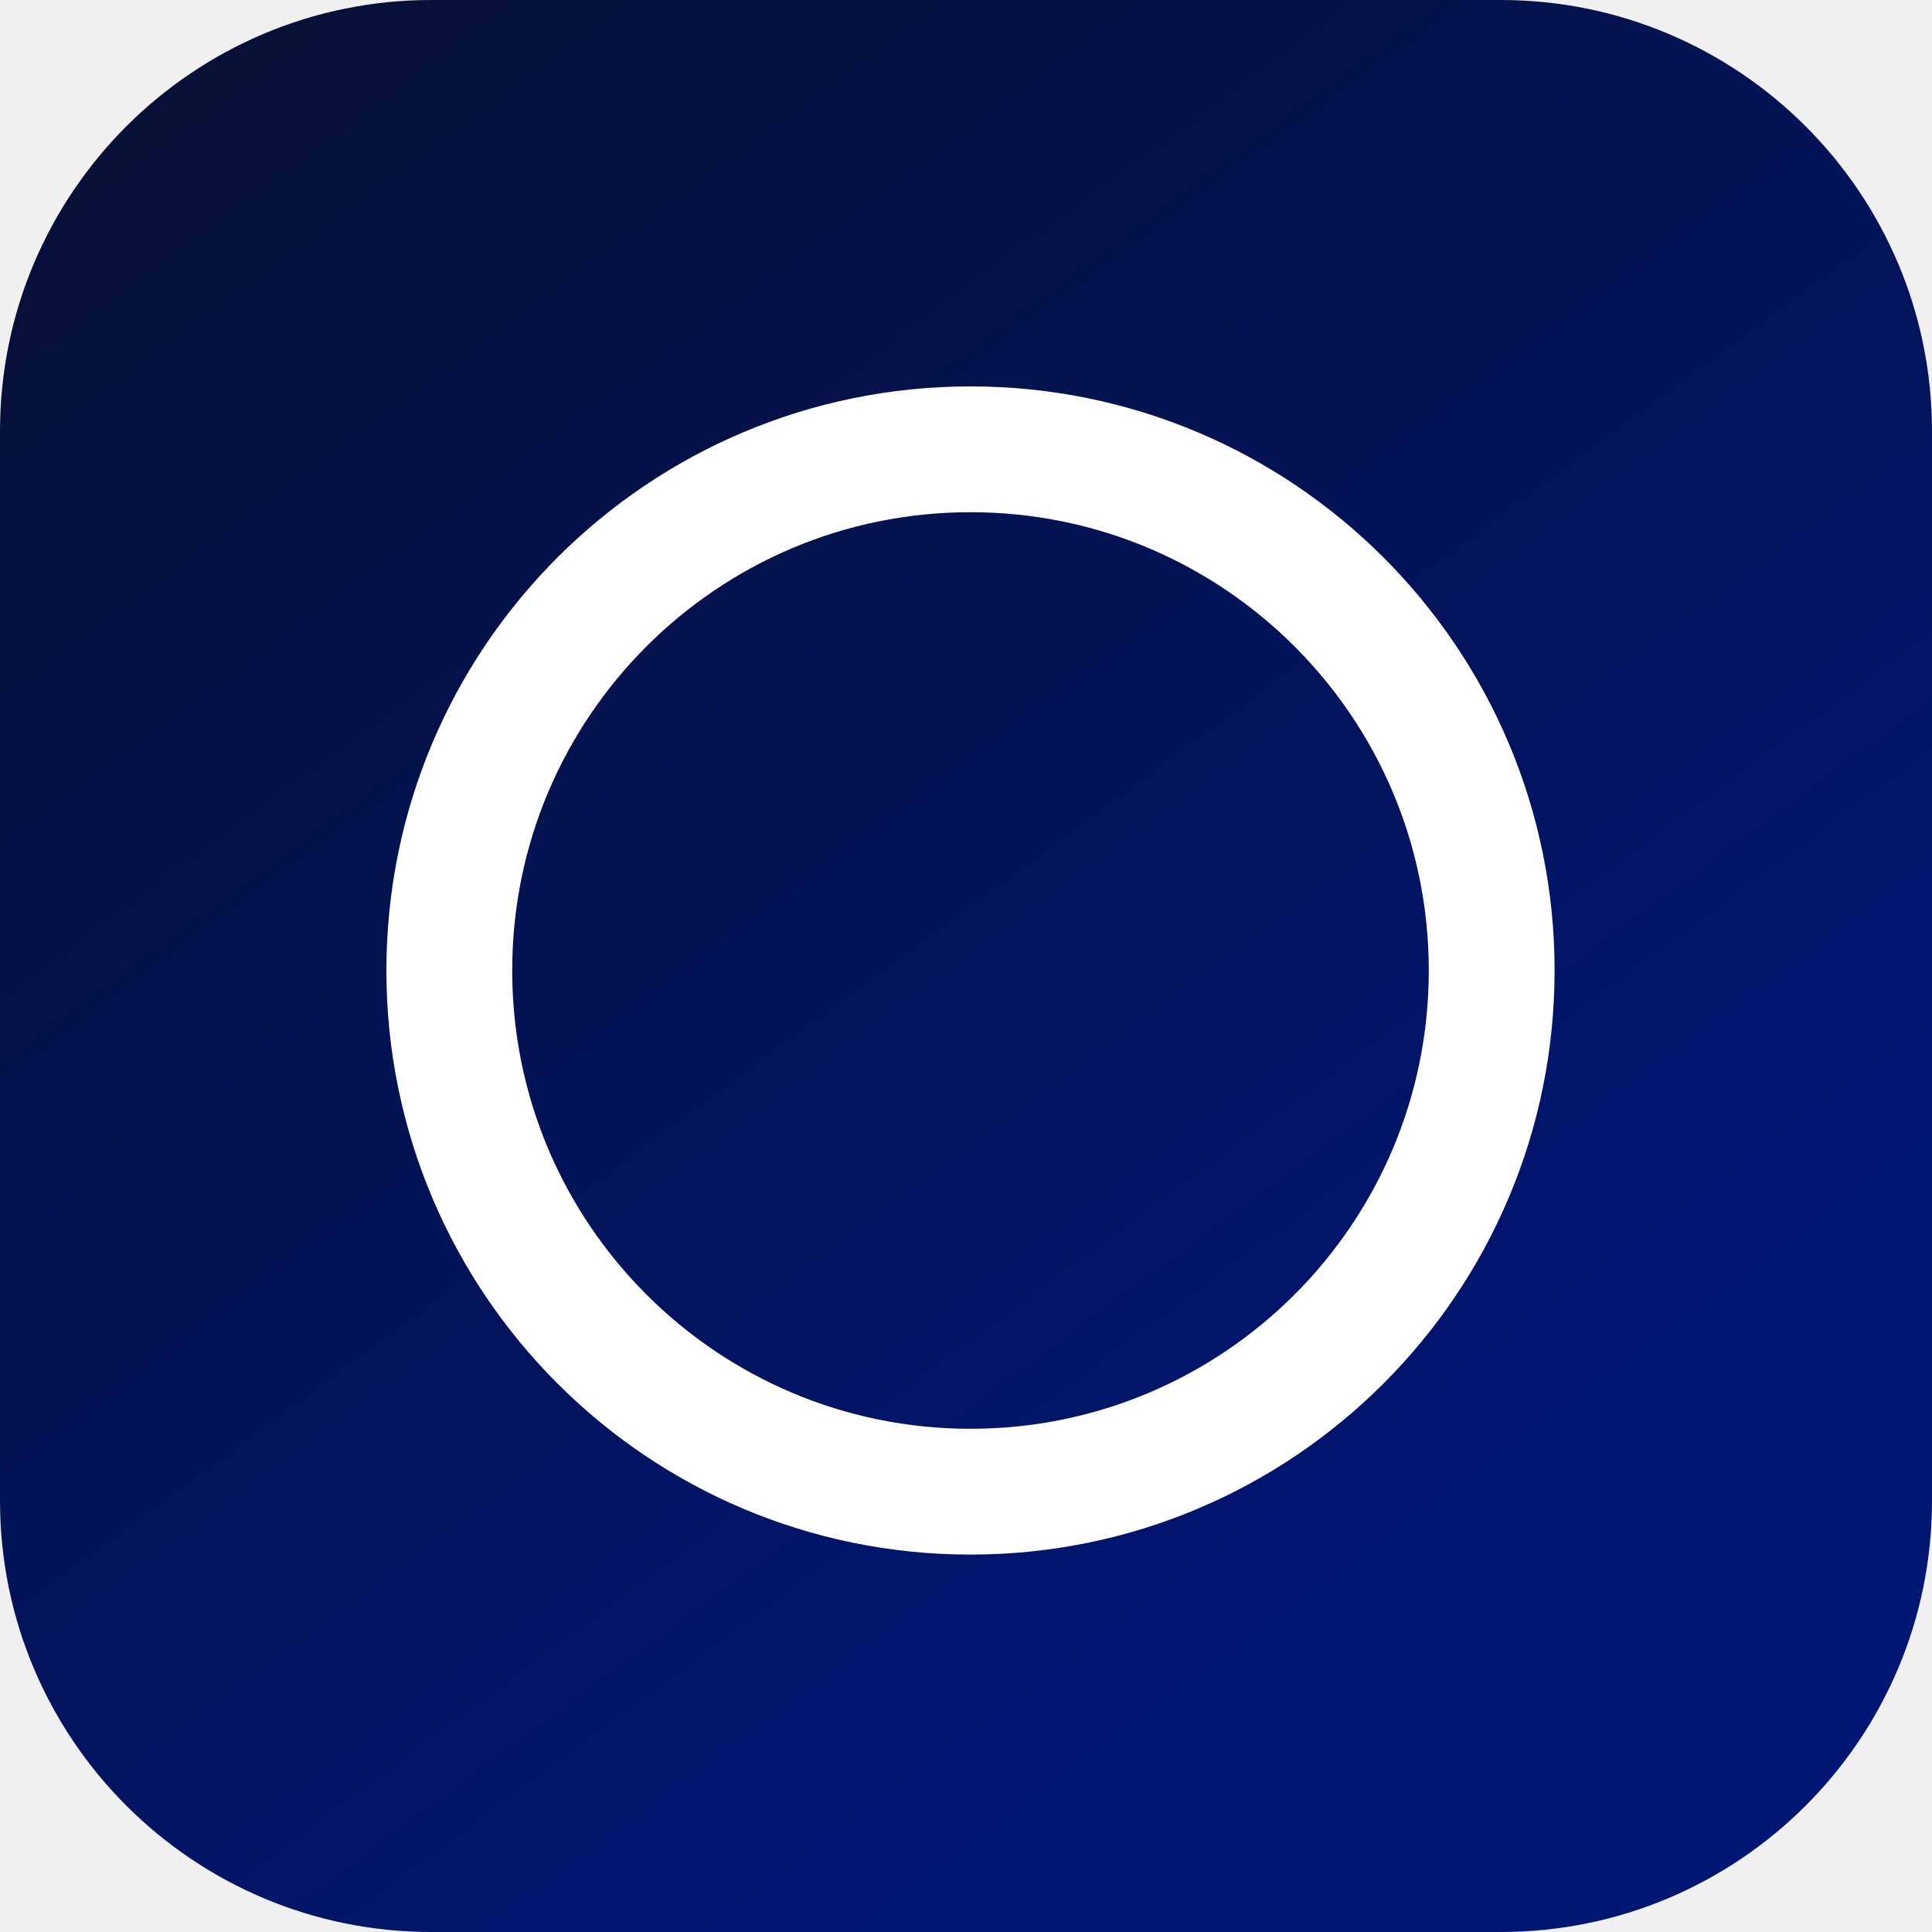
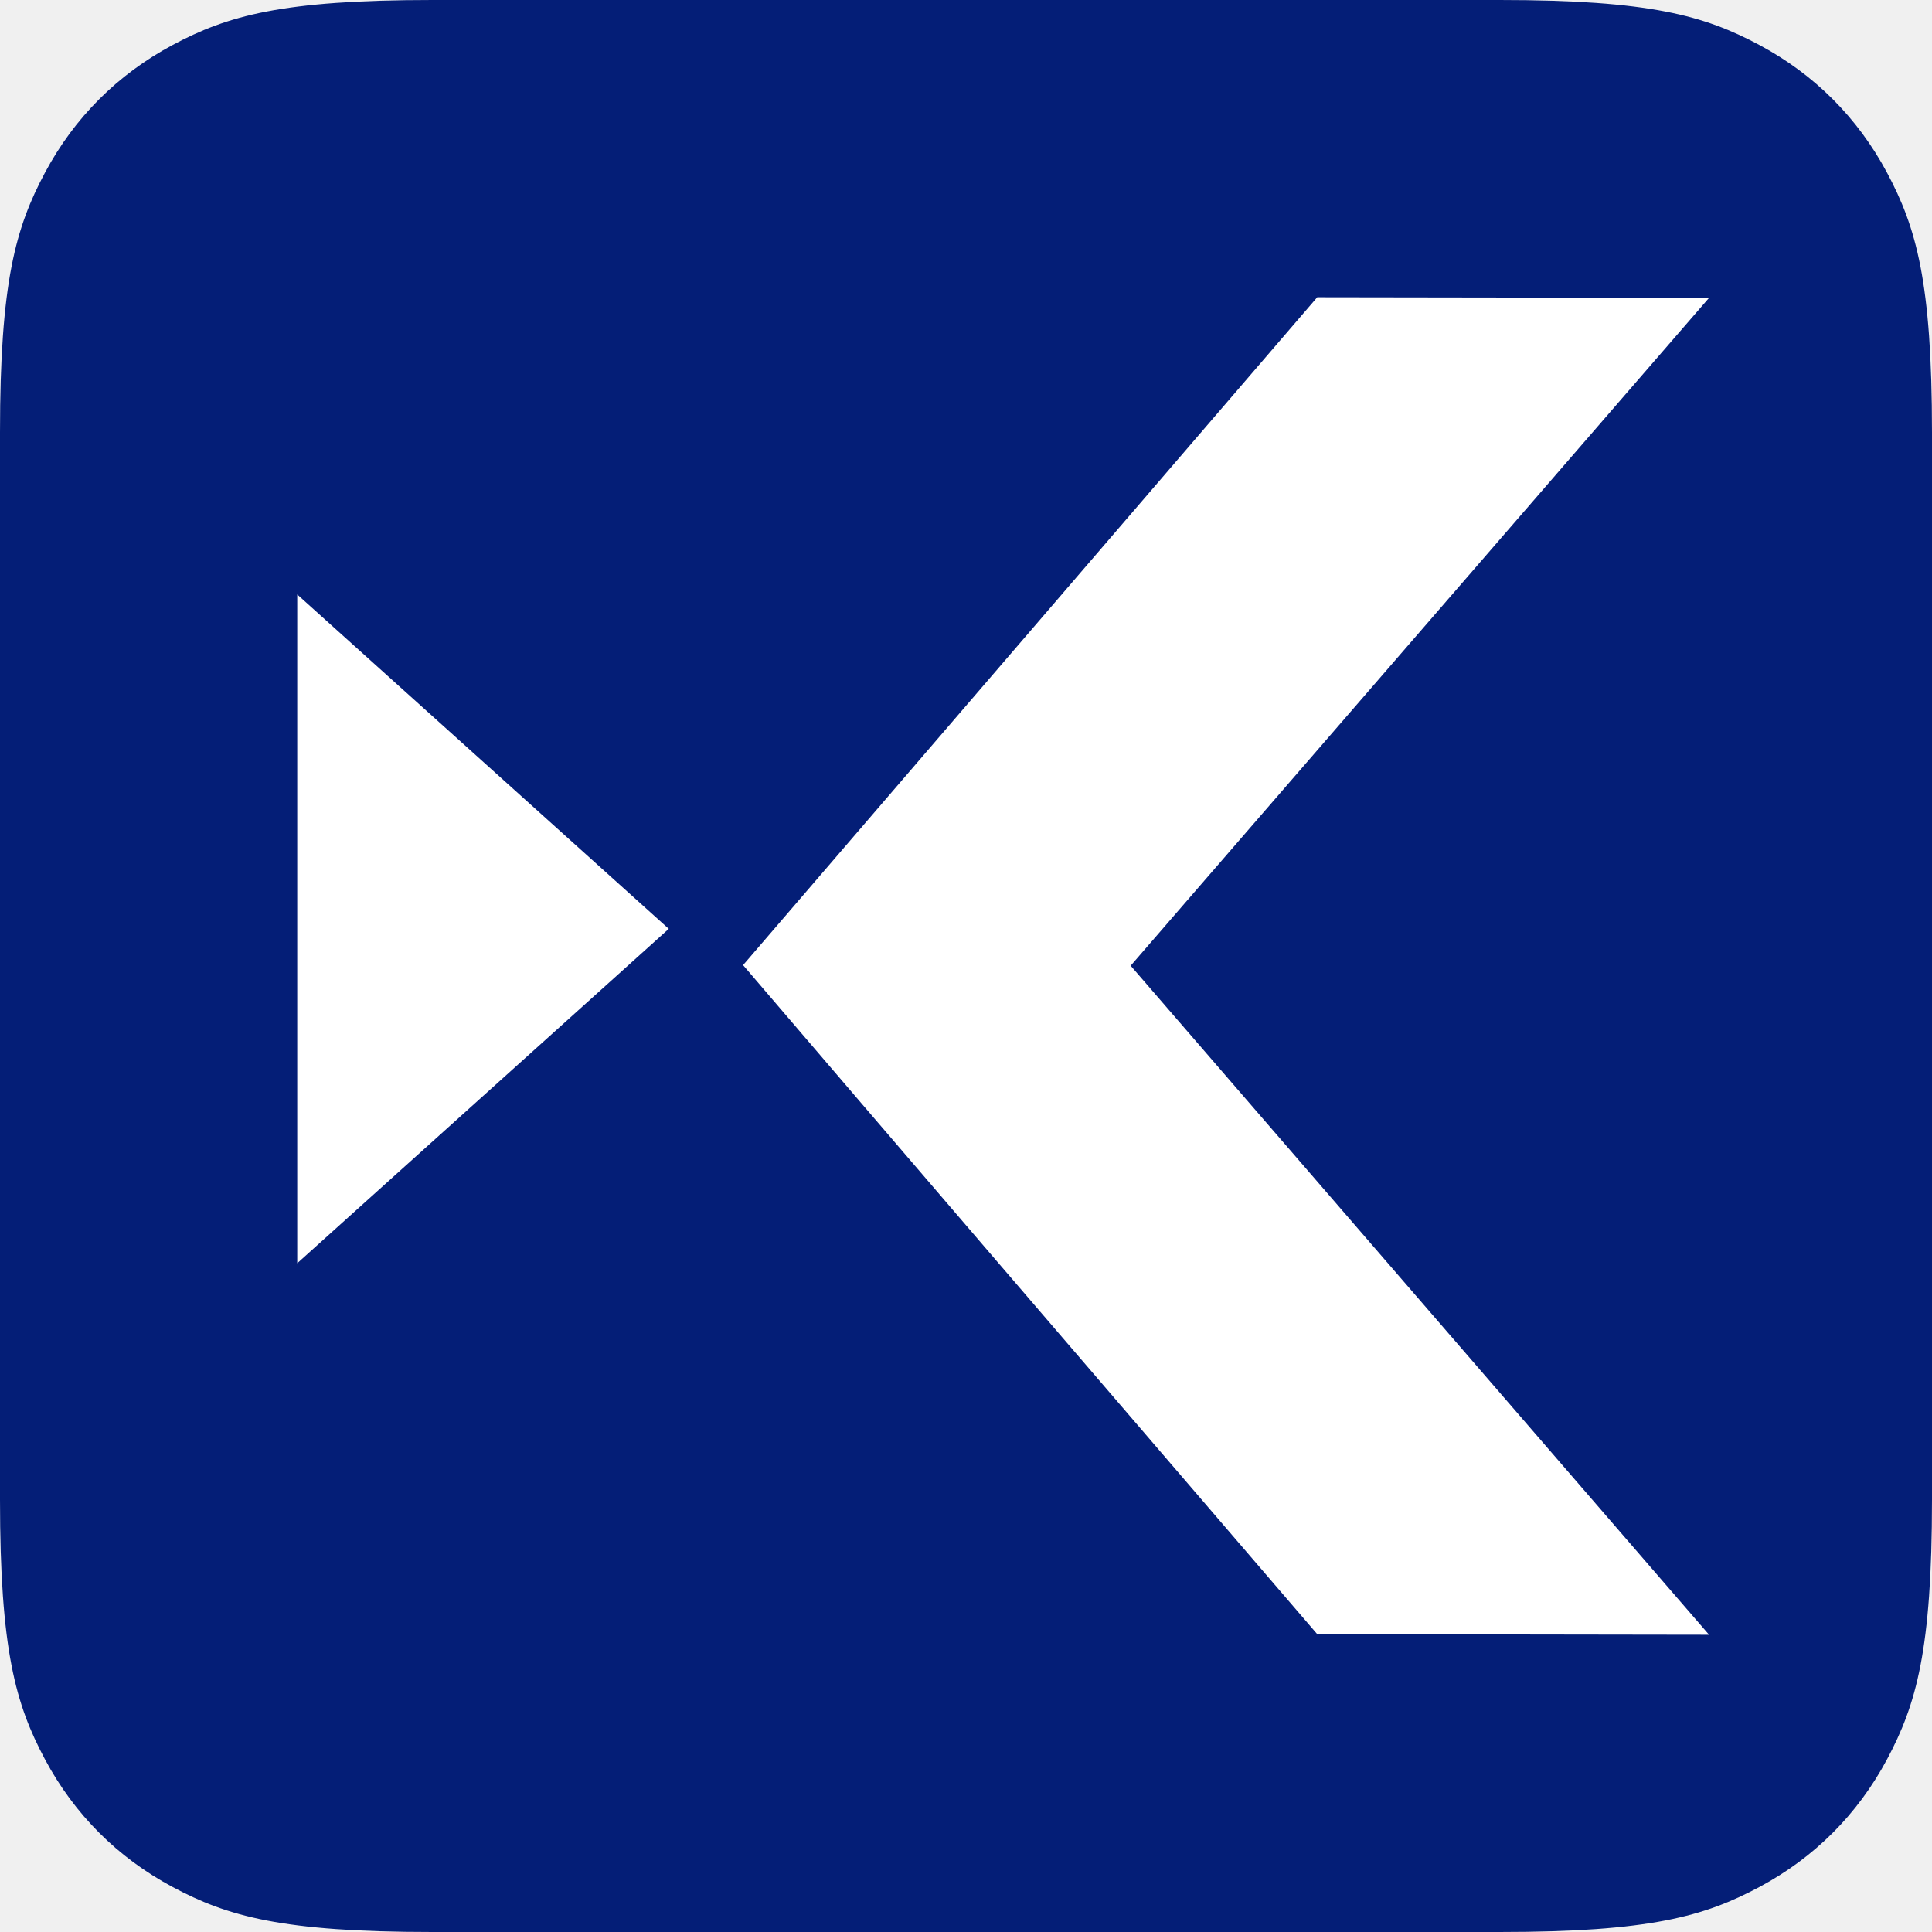
- <svg xmlns="http://www.w3.org/2000/svg" width="215" height="215" viewBox="0 0 215 215" fill="none">
-   <path d="M0 48C0 21.49 21.49 0 48 0H167C193.51 0 215 21.49 215 48V167C215 193.51 193.51 215 167 215H48C21.49 215 0 193.51 0 167V48Z" fill="url(#paint0_linear_13_19)" />
-   <circle cx="108" cy="108" r="58" stroke="white" stroke-width="14" />
-   <defs>
-     <linearGradient id="paint0_linear_13_19" x1="26" y1="2.99366e-06" x2="184.5" y2="215" gradientUnits="userSpaceOnUse">
-       <stop stop-color="#071035" />
-       <stop offset="0.833" stop-color="#001675" />
-     </linearGradient>
-   </defs>
+ <svg xmlns="http://www.w3.org/2000/svg" width="26px" height="26px" viewBox="0 0 26 26" version="1.1">
+   <g id="App" stroke="none" stroke-width="1" fill="none" fill-rule="evenodd">
+     <g id="logo-copy" fill-rule="nonzero">
+       <path d="M5.819,0 L20.181,0 C22.205,0 22.938,0.211 23.678,0.606 C24.418,1.002 24.998,1.582 25.394,2.322 C25.789,3.062 26,3.795 26,5.819 L26,20.181 C26,22.205 25.789,22.938 25.394,23.678 C24.998,24.418 24.418,24.998 23.678,25.394 C22.938,25.789 22.205,26 20.181,26 L5.819,26 C3.795,26 3.062,25.789 2.322,25.394 C1.582,24.998 1.002,24.418 0.606,23.678 C0.211,22.938 0,22.205 0,20.181 L0,5.819 C0,3.795 0.211,3.062 0.606,2.322 C1.002,1.582 1.582,1.002 2.322,0.606 C3.062,0.211 3.795,0 5.819,0 Z" id="Rectangle-Copy-4" fill="#041E77" />
+       <polygon id="Path-2-Copy" fill="#FFFFFF" points="4 8 4 17 9 12.5" />
+       <path d="M15.216,12.996 L23,4.008 L17.727,4 C14.523,7.727 11.947,10.723 10,12.988 C11.947,15.264 14.523,18.265 17.727,21.992 L23,22 L15.216,12.996 Z" id="Path-3-Copy" fill="#FFFFFF" />
+     </g>
+   </g>
</svg>
